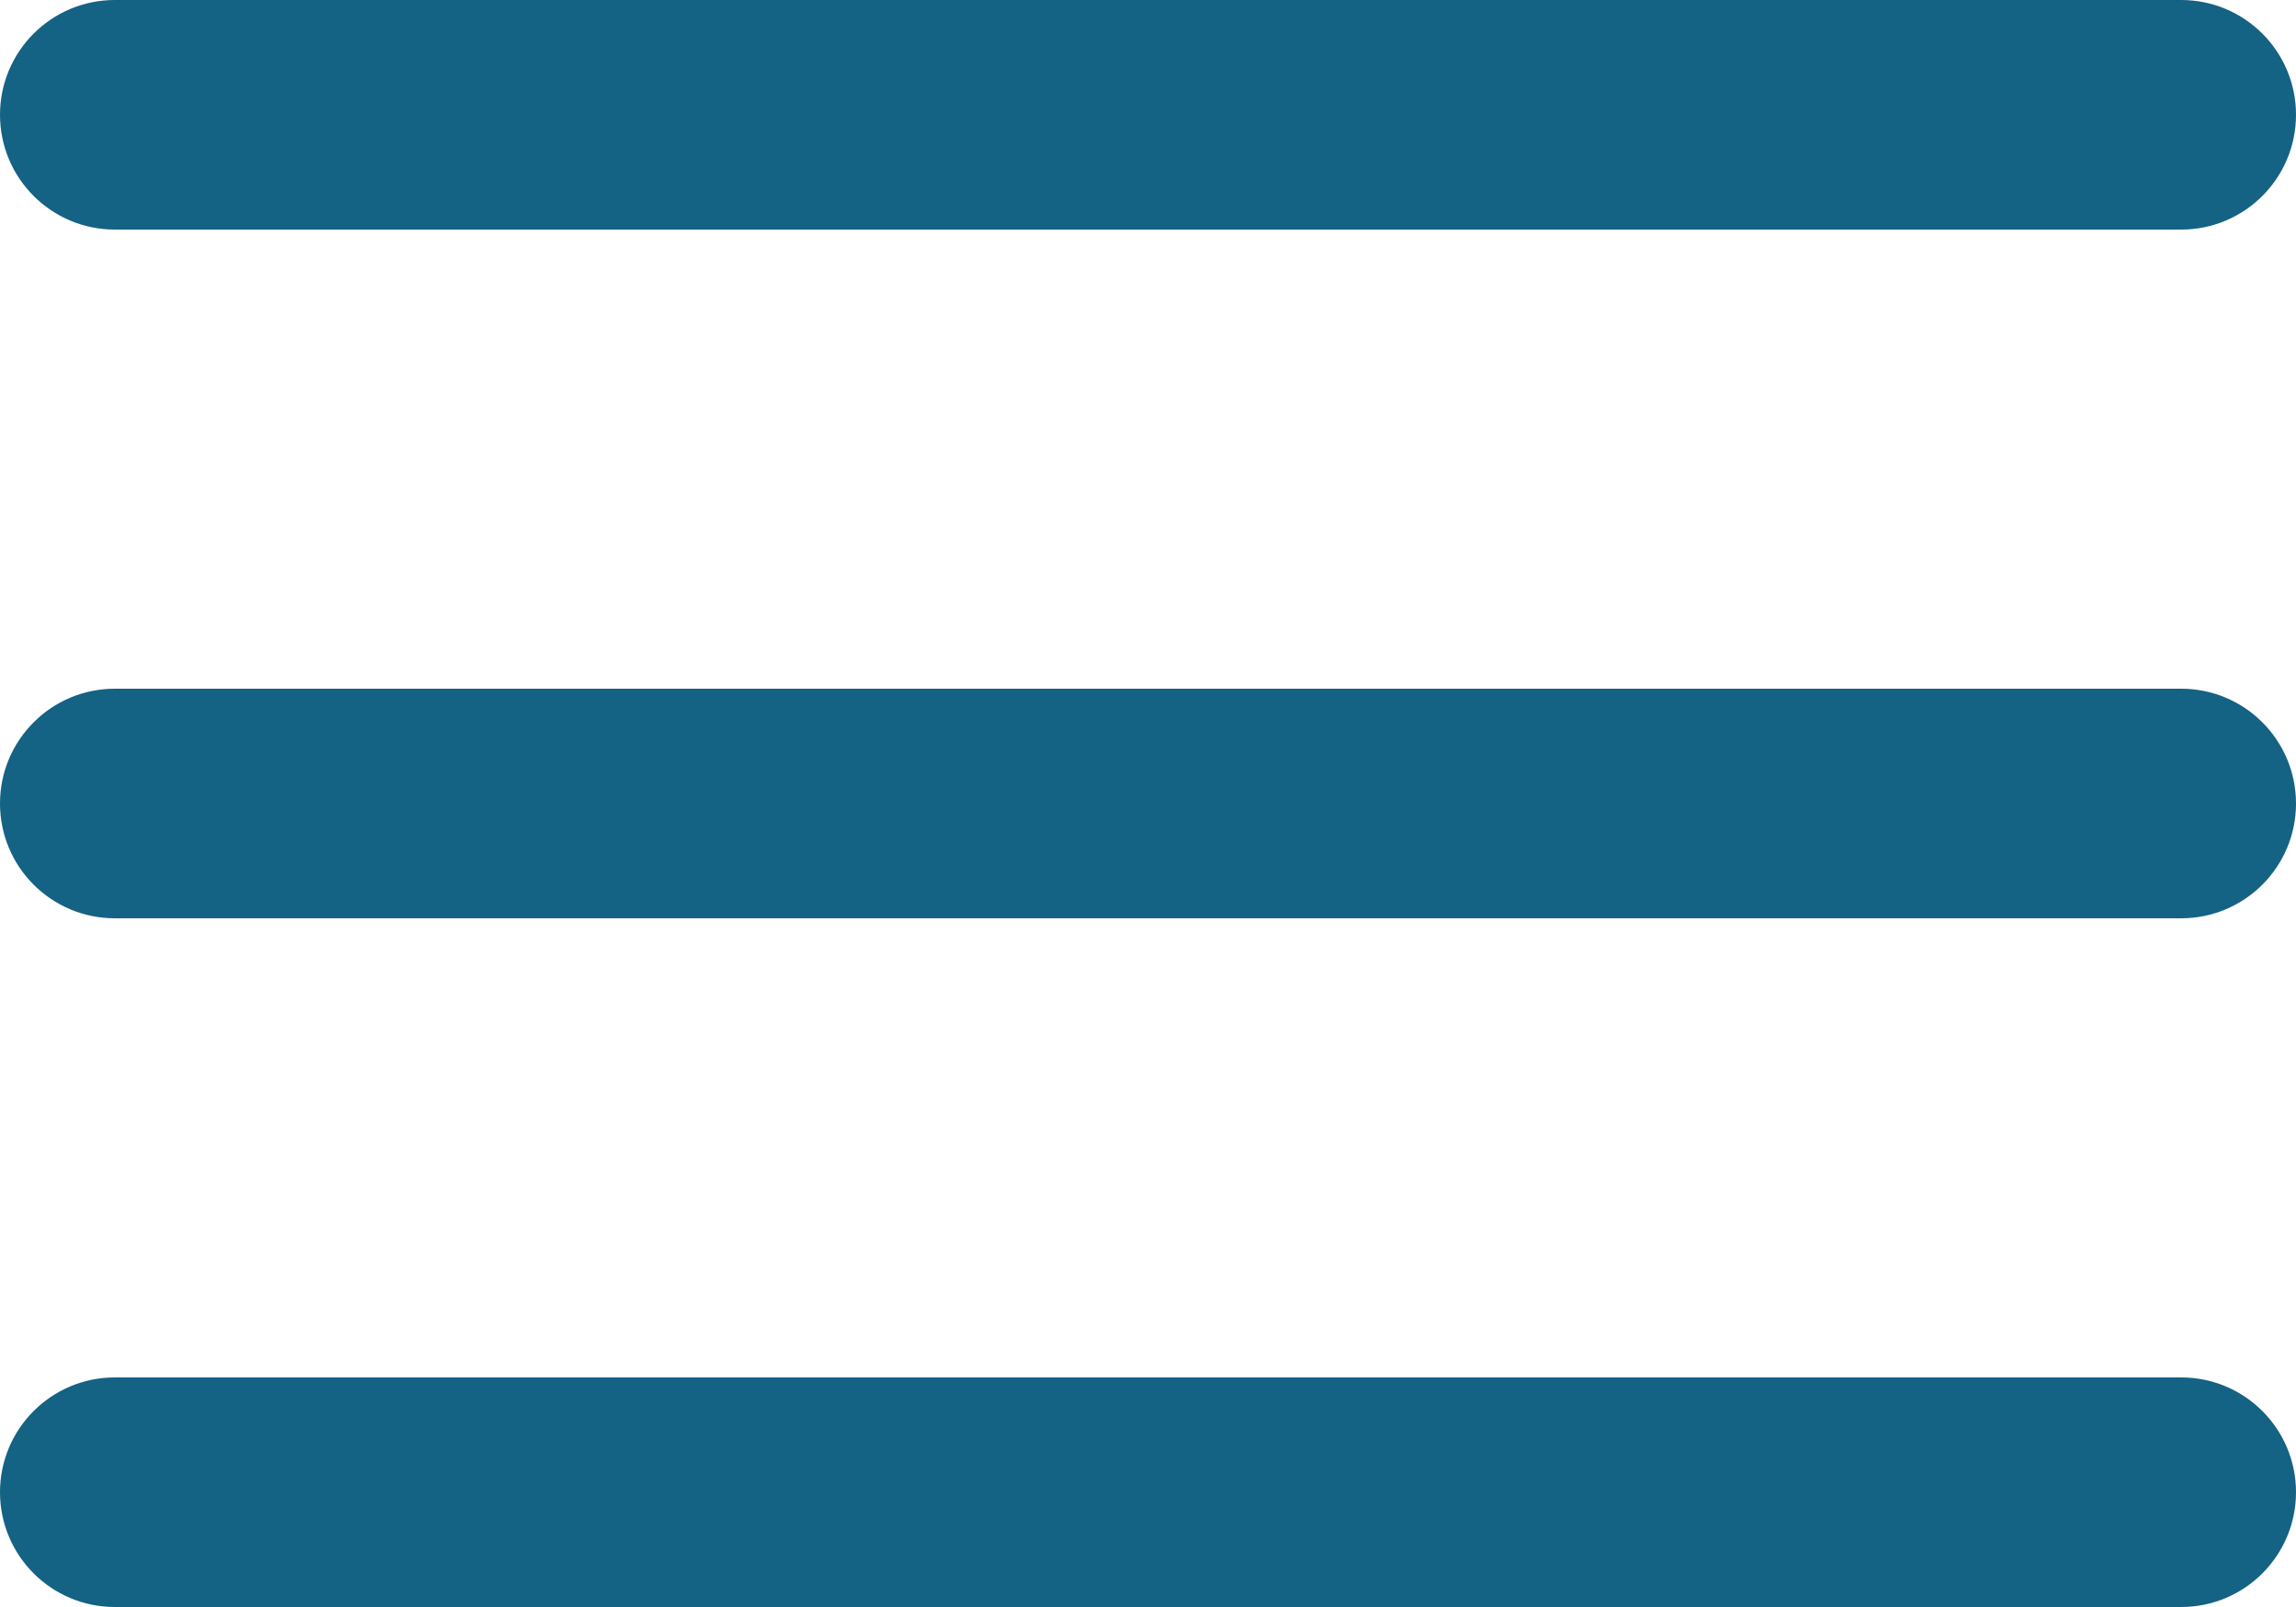
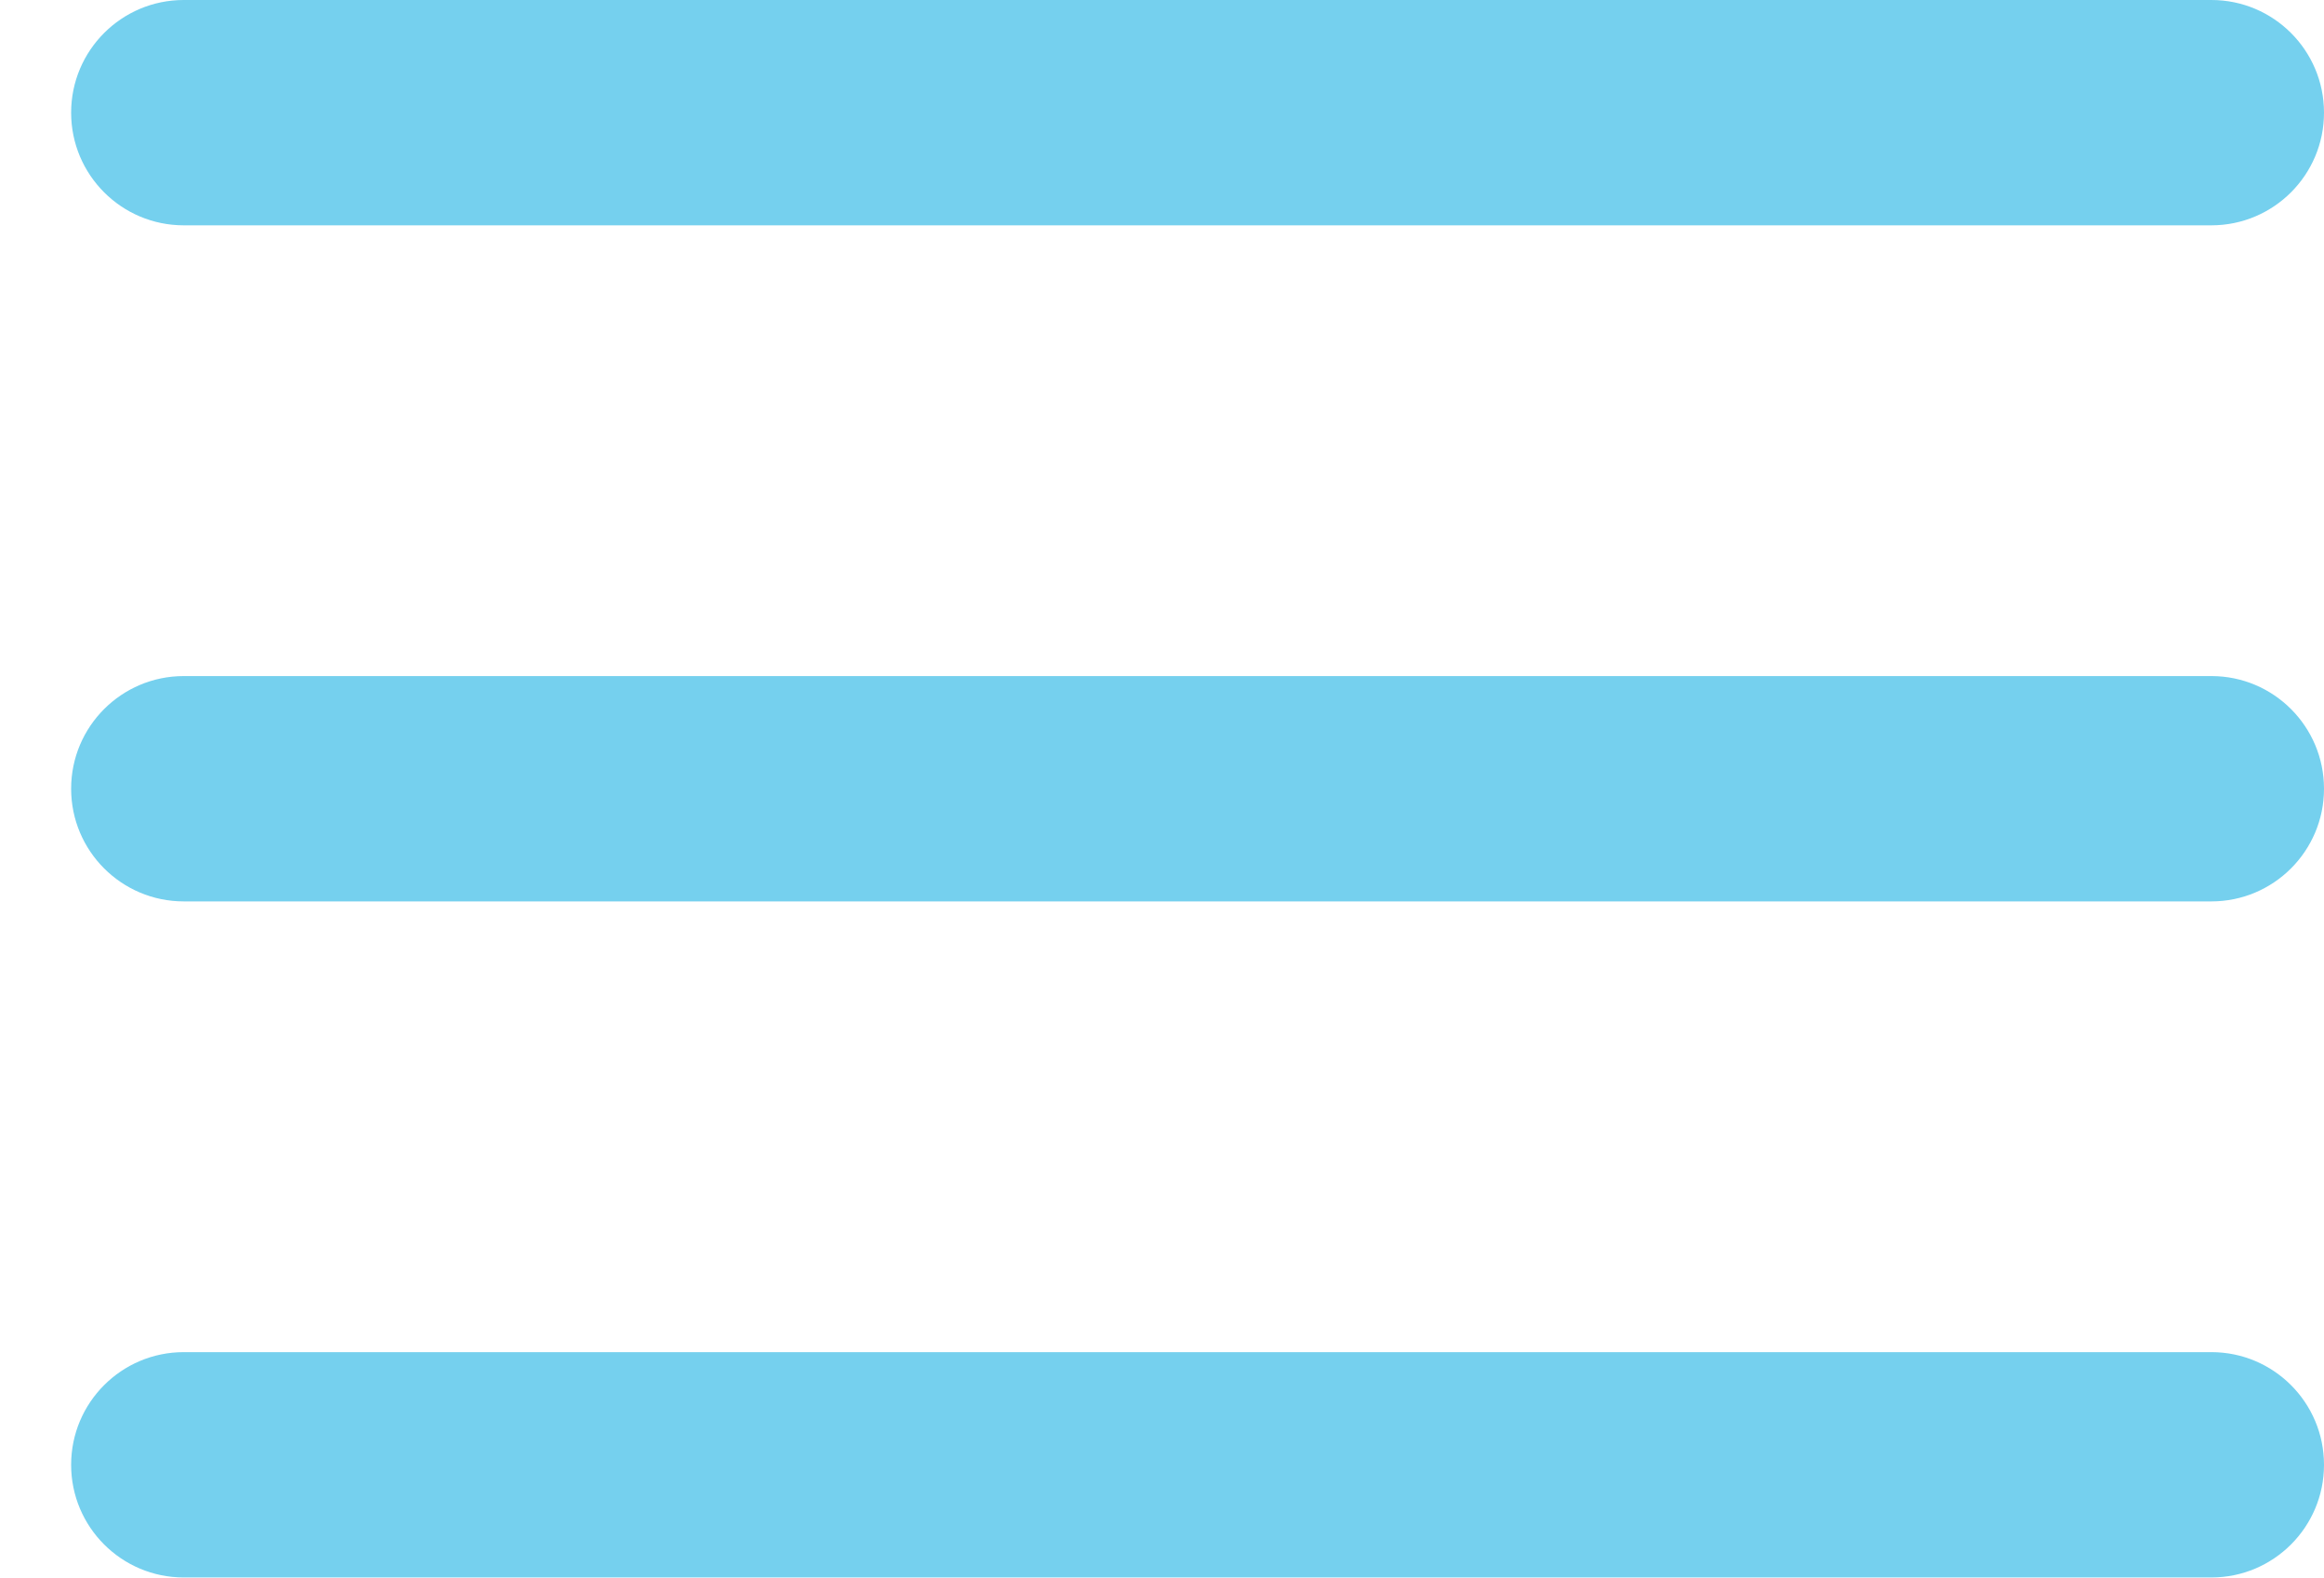
- <svg xmlns="http://www.w3.org/2000/svg" width="20" height="14" viewBox="0 0 20 14" fill="none">
-   <rect width="20" height="2" rx="1" fill="#146284" />
-   <rect y="6" width="20" height="2" rx="1" fill="#146284" />
-   <rect y="12" width="20" height="2" rx="1" fill="#146284" />
+ <svg xmlns="http://www.w3.org/2000/svg" width="28" height="19" viewBox="0 0 28 19" fill="none">
+   <rect x="0.857" width="27.143" height="2.714" rx="1.357" fill="#75D0EE" />
+   <rect x="0.857" y="8.143" width="27.143" height="2.714" rx="1.357" fill="#75D0EE" />
+   <rect x="0.857" y="16.286" width="27.143" height="2.714" rx="1.357" fill="#75D0EE" />
</svg>
